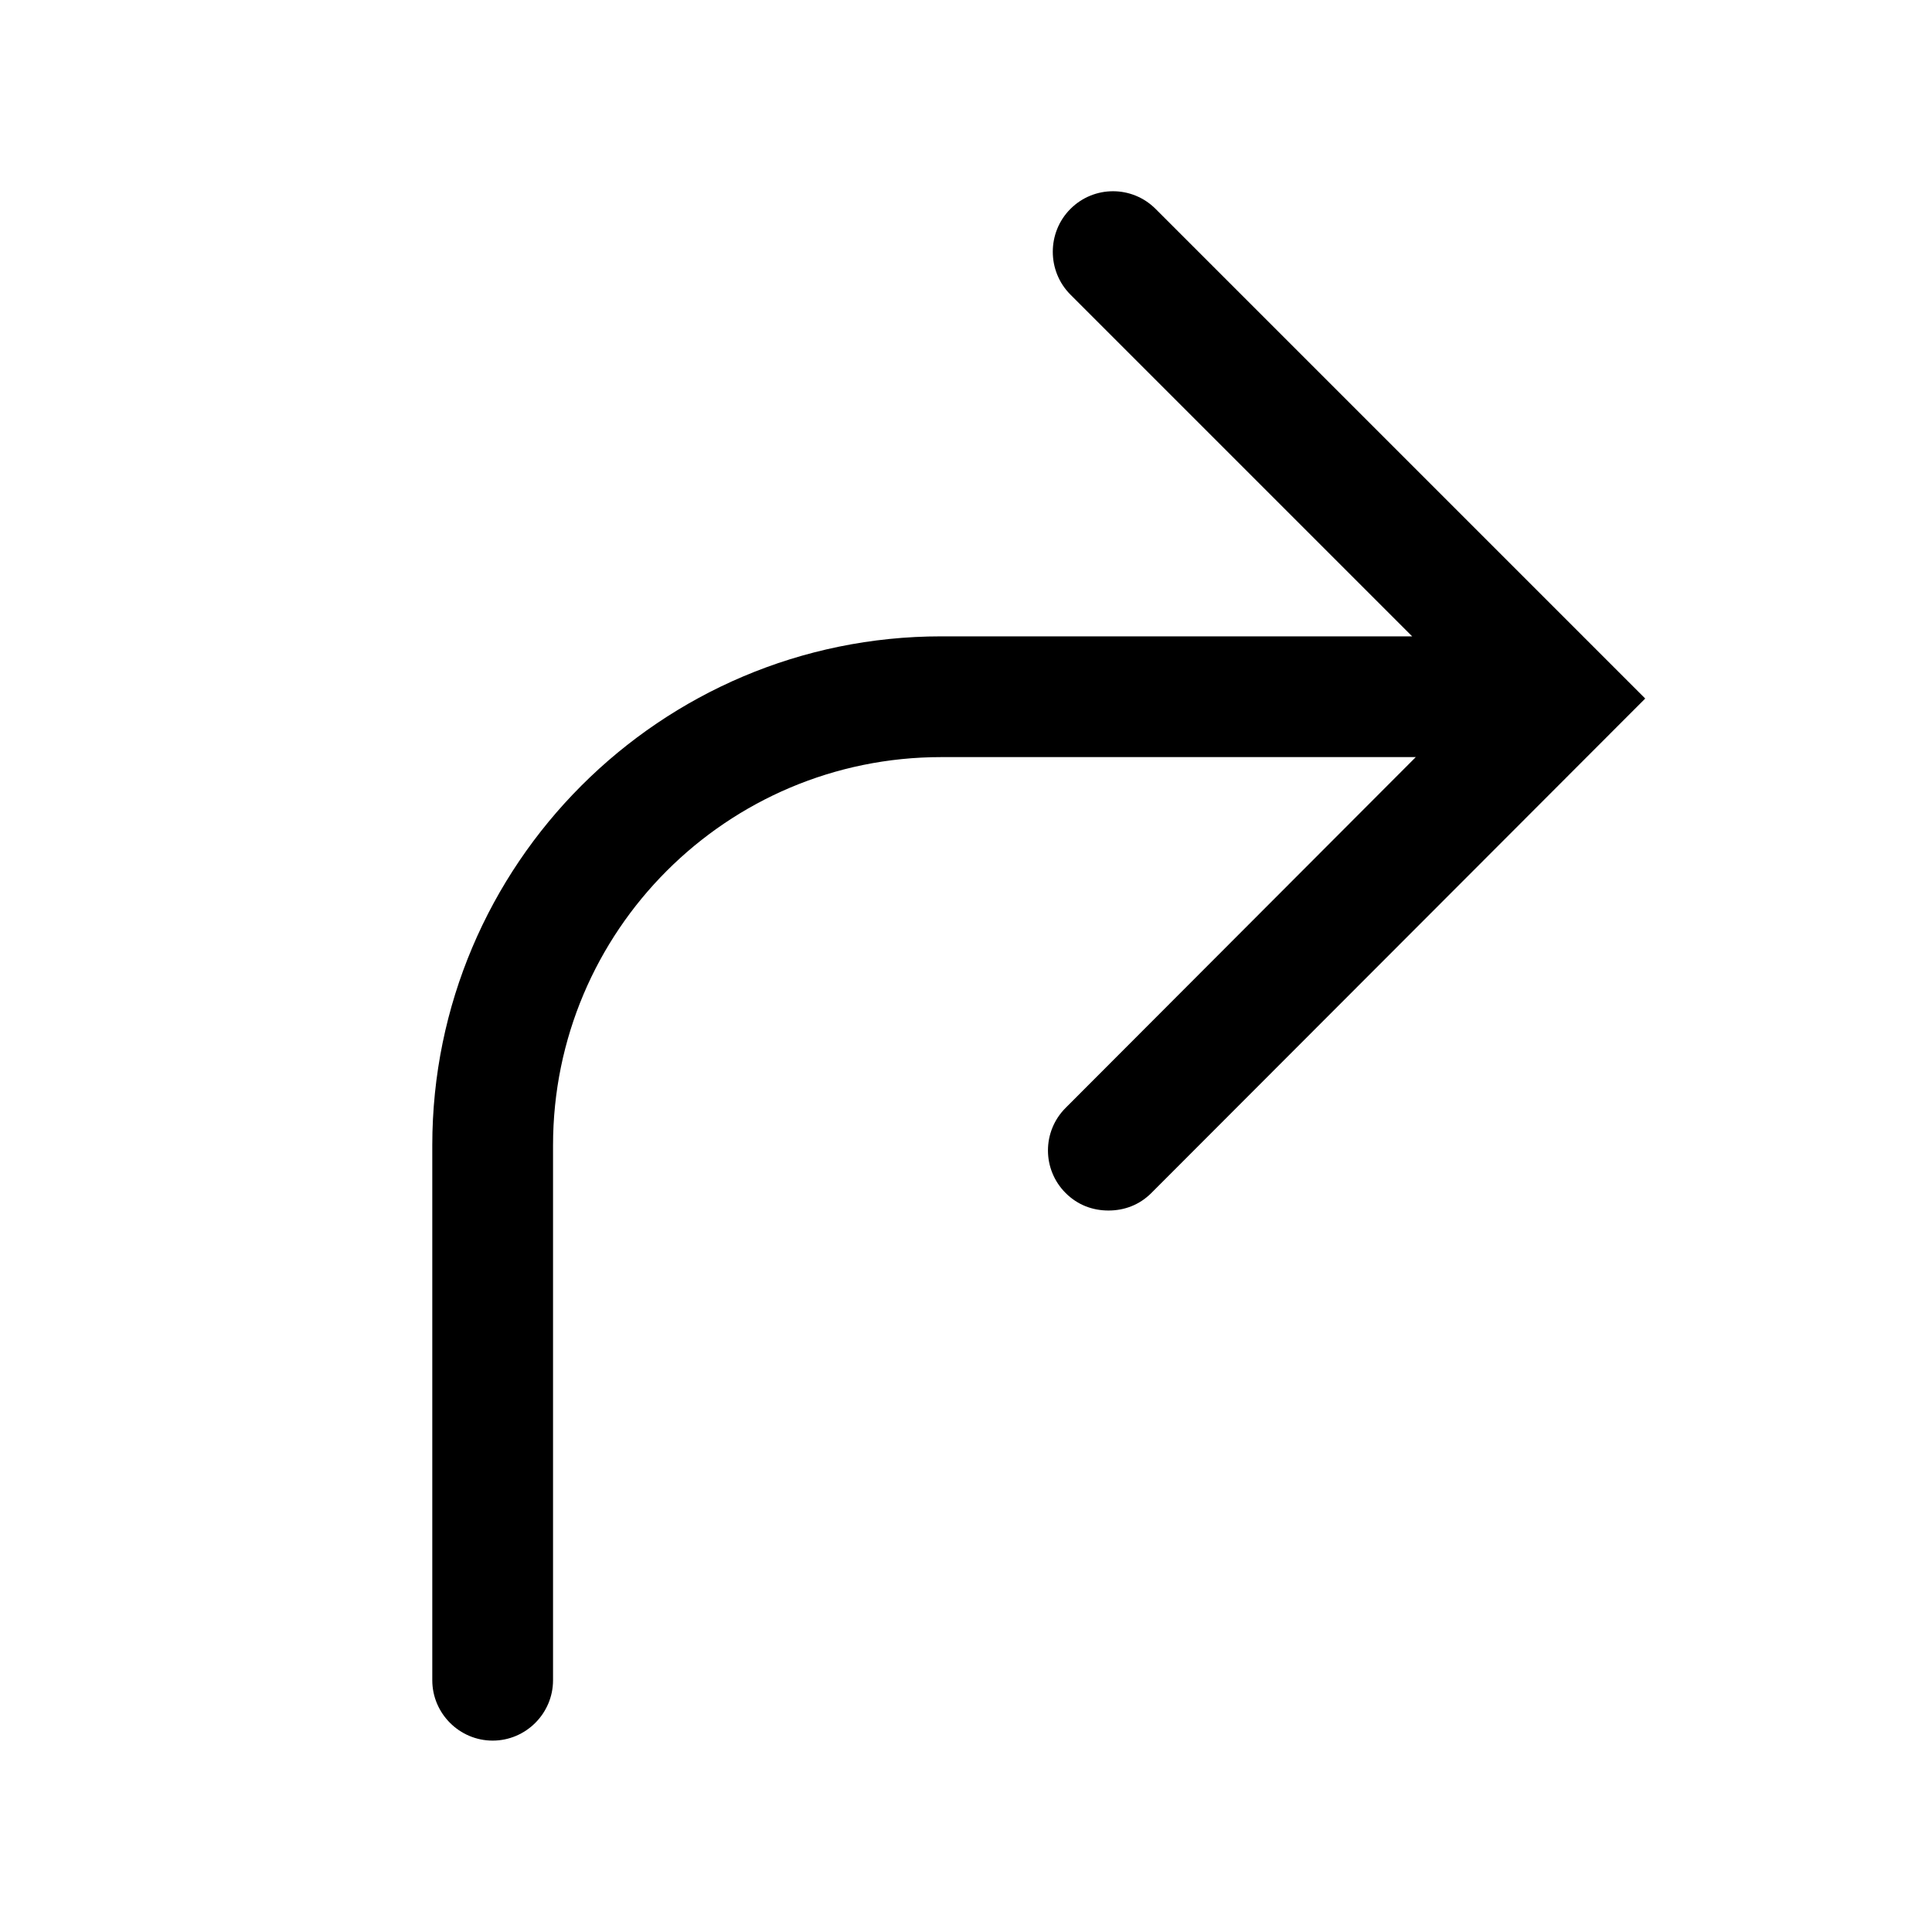
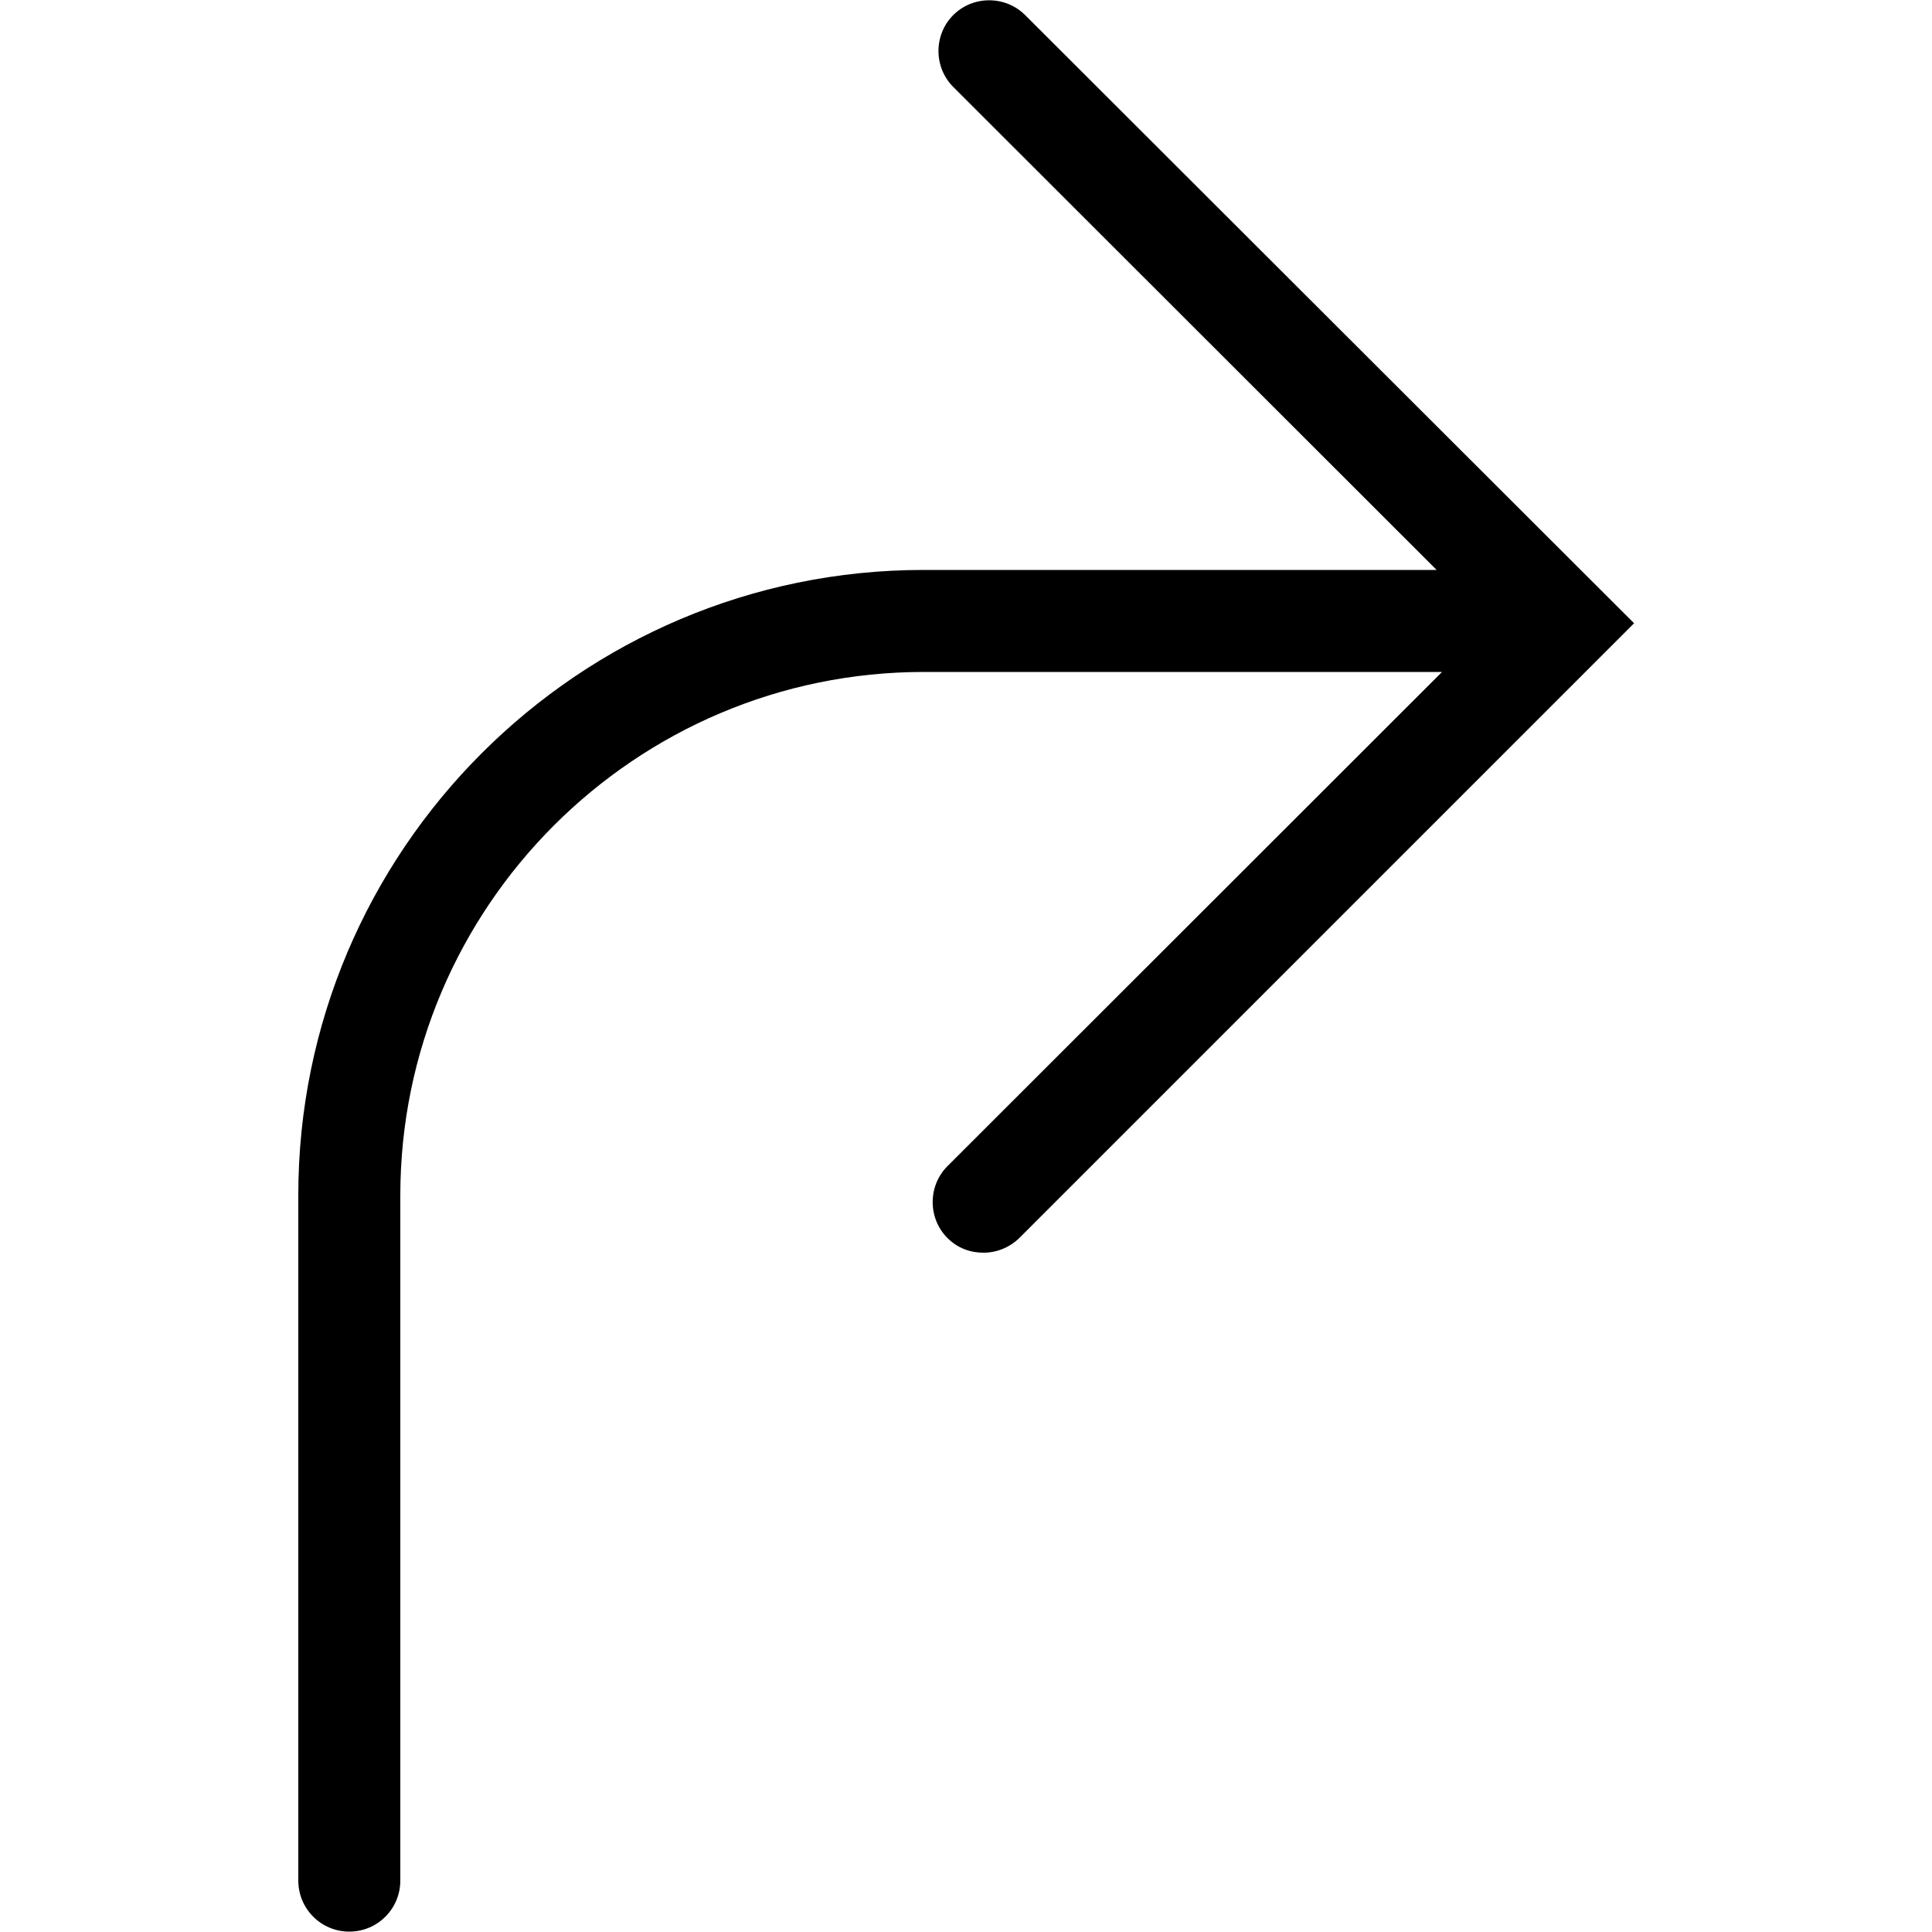
- <svg xmlns="http://www.w3.org/2000/svg" version="1.1" id="Layer_1" x="0px" y="0px" viewBox="0 0 32 32" style="enable-background:new 0 0 32 32;" xml:space="preserve">
-   <g>
-     <g>
-       <path d="M27.25,11.57l-8.18,8.19c-0.2,0.2-0.45,0.29-0.71,0.29s-0.51-0.09-0.71-0.29c-0.39-0.39-0.39-1.02,0-1.41l5.8-5.81h-7.86    c-3.55,0-6.43,2.88-6.43,6.43v8.86c0,0.55-0.45,1-1,1c-0.55,0-1-0.45-1-1v-8.86c0-4.65,3.78-8.43,8.43-8.43h7.8l-5.66-5.66    c-0.39-0.39-0.39-1.03,0-1.42c0.39-0.39,1.02-0.39,1.41,0L27.25,11.57z" />
-     </g>
-   </g>
+ <svg xmlns="http://www.w3.org/2000/svg" version="1.1" id="Layer_1" x="0px" y="0px" width="500px" height="500px" viewBox="0 0 500 500" enable-background="new 0 0 500 500" xml:space="preserve">
+   <path d="M265.3,3.9c-5.1-5.1-13.5-5.1-18.6,0c-5.1,5.1-5.1,13.5,0,18.6l125.1,125H239c-89.2,0-161.8,72.6-161.8,161.8v177.4  c0,7.3,5.9,13.2,13.2,13.2s13.2-5.9,13.2-13.2V309.4c0-74.7,60.8-135.5,135.5-135.5h134.1L245.2,301.8c-5.1,5.1-5.1,13.5,0,18.6  c2.6,2.6,5.9,3.8,9.3,3.8s6.7-1.3,9.3-3.8l159.1-159.1L265.3,3.9z" />
</svg>
